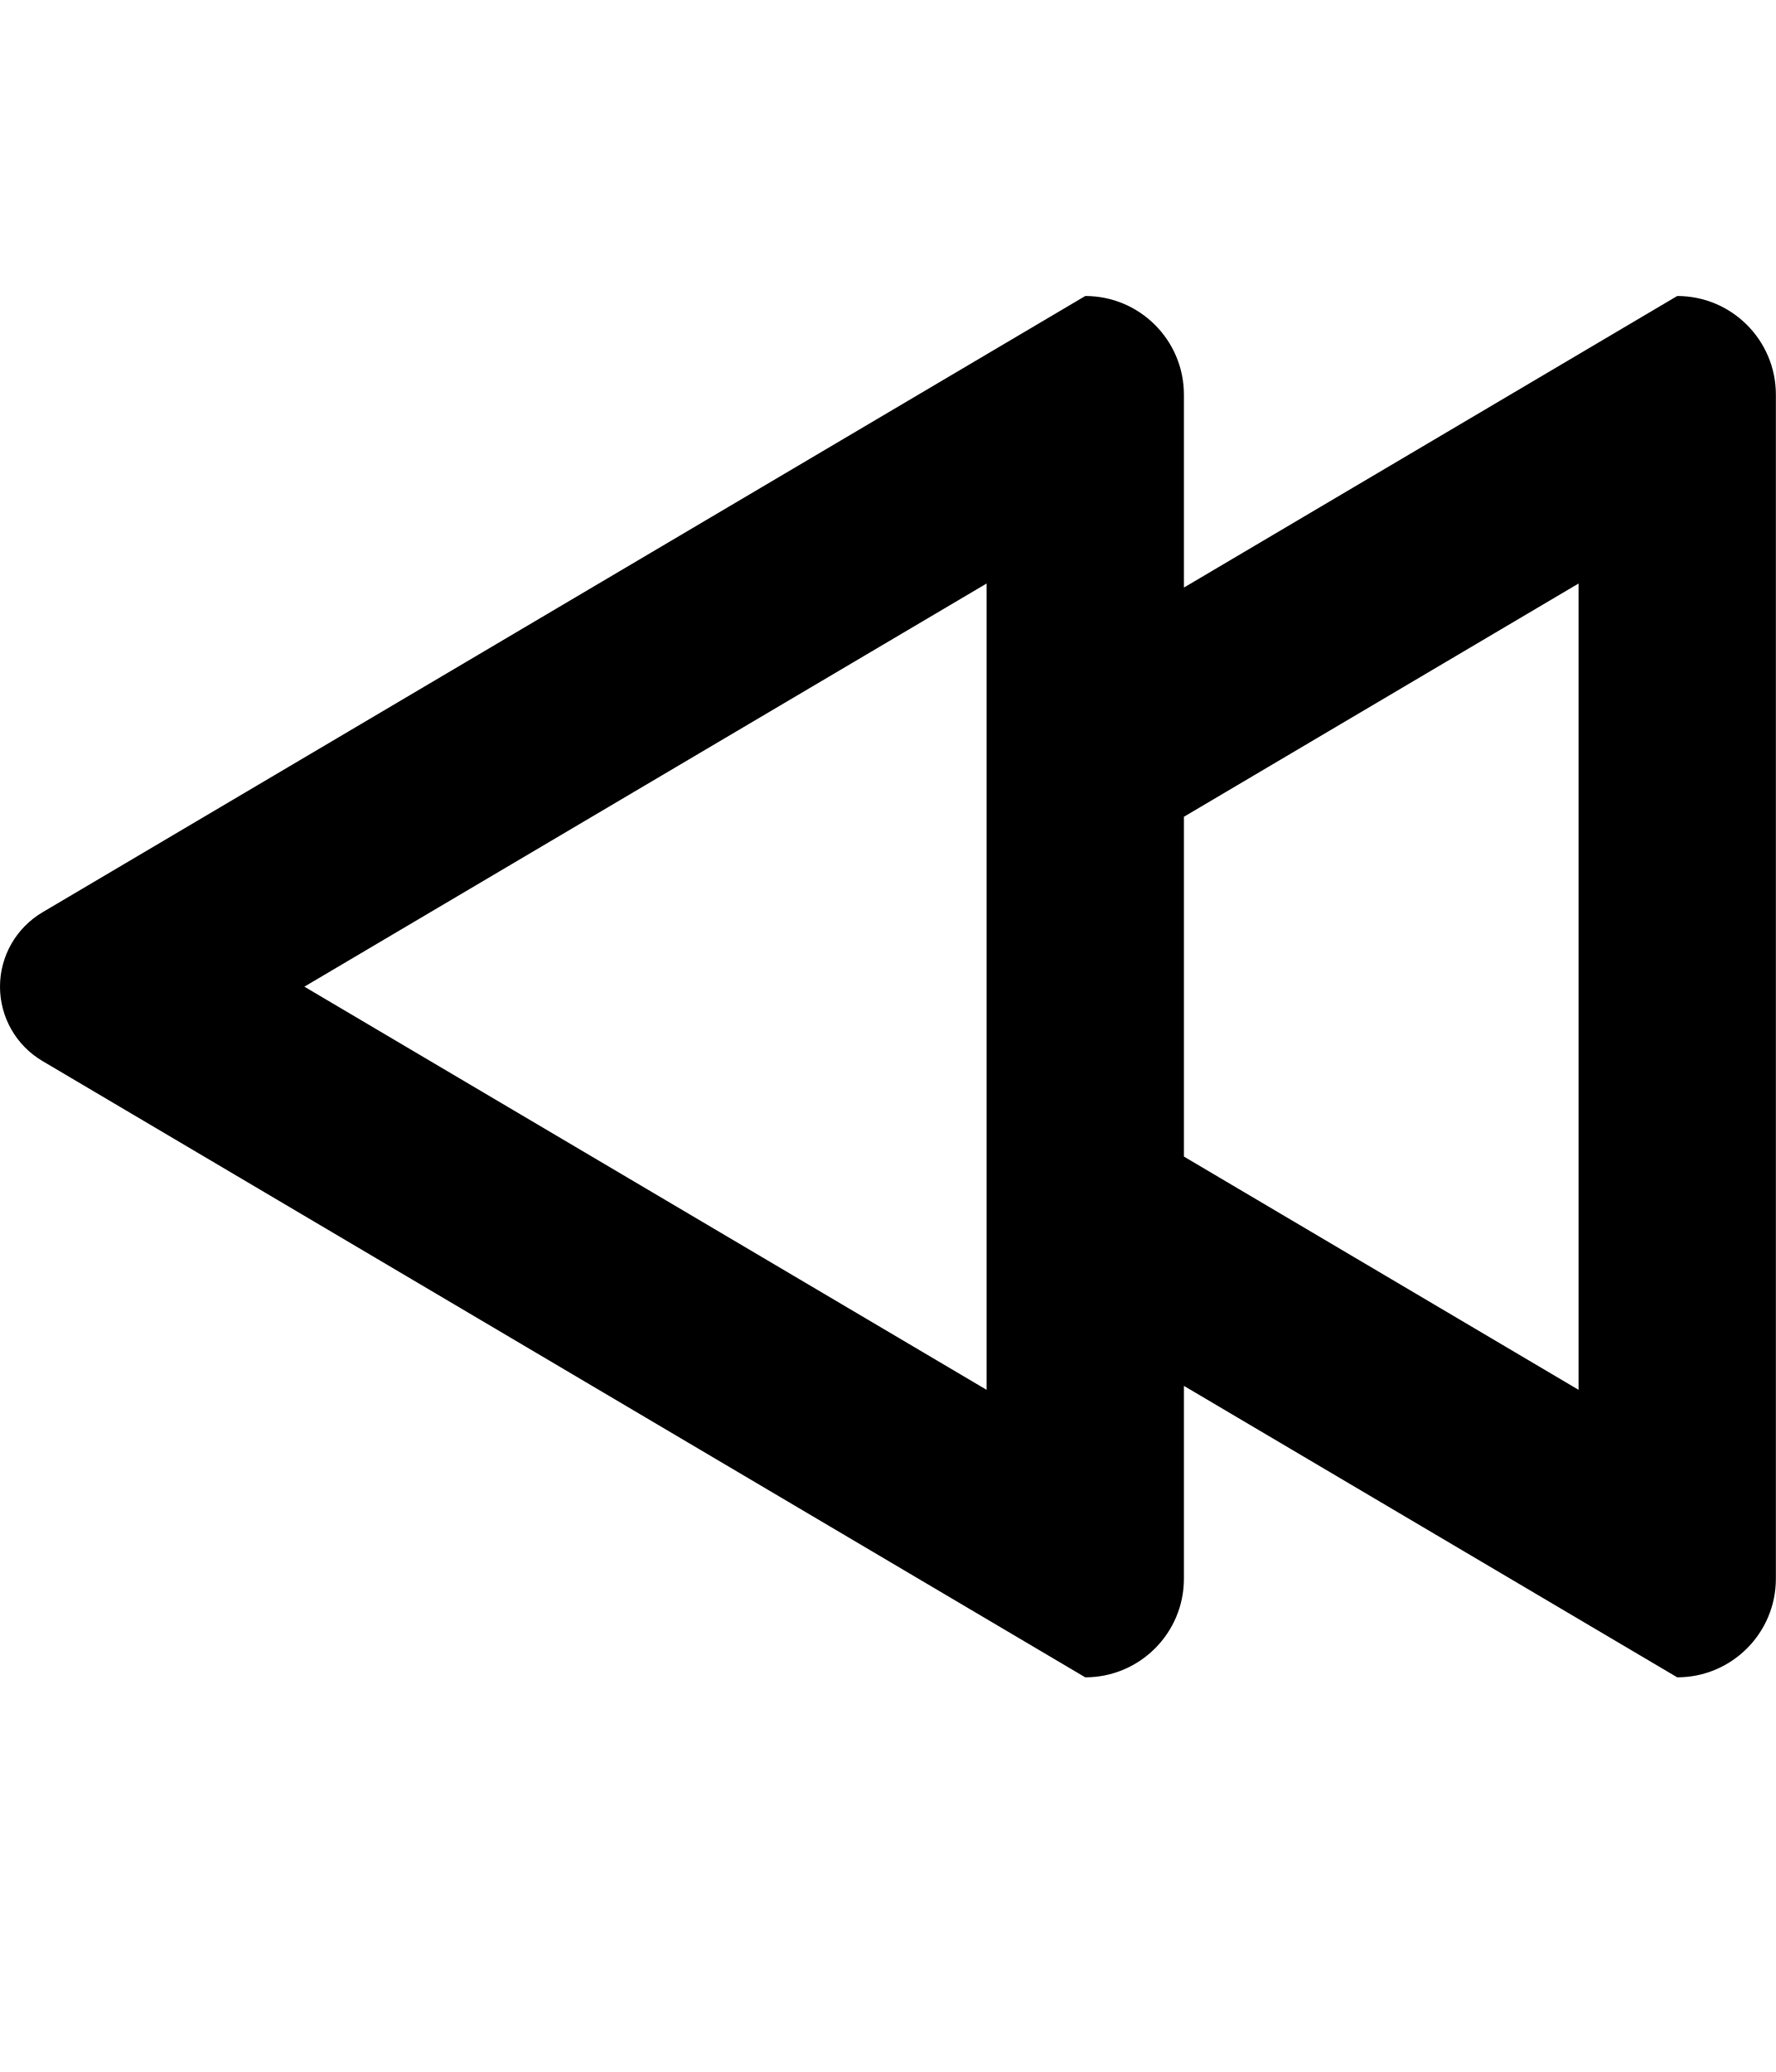
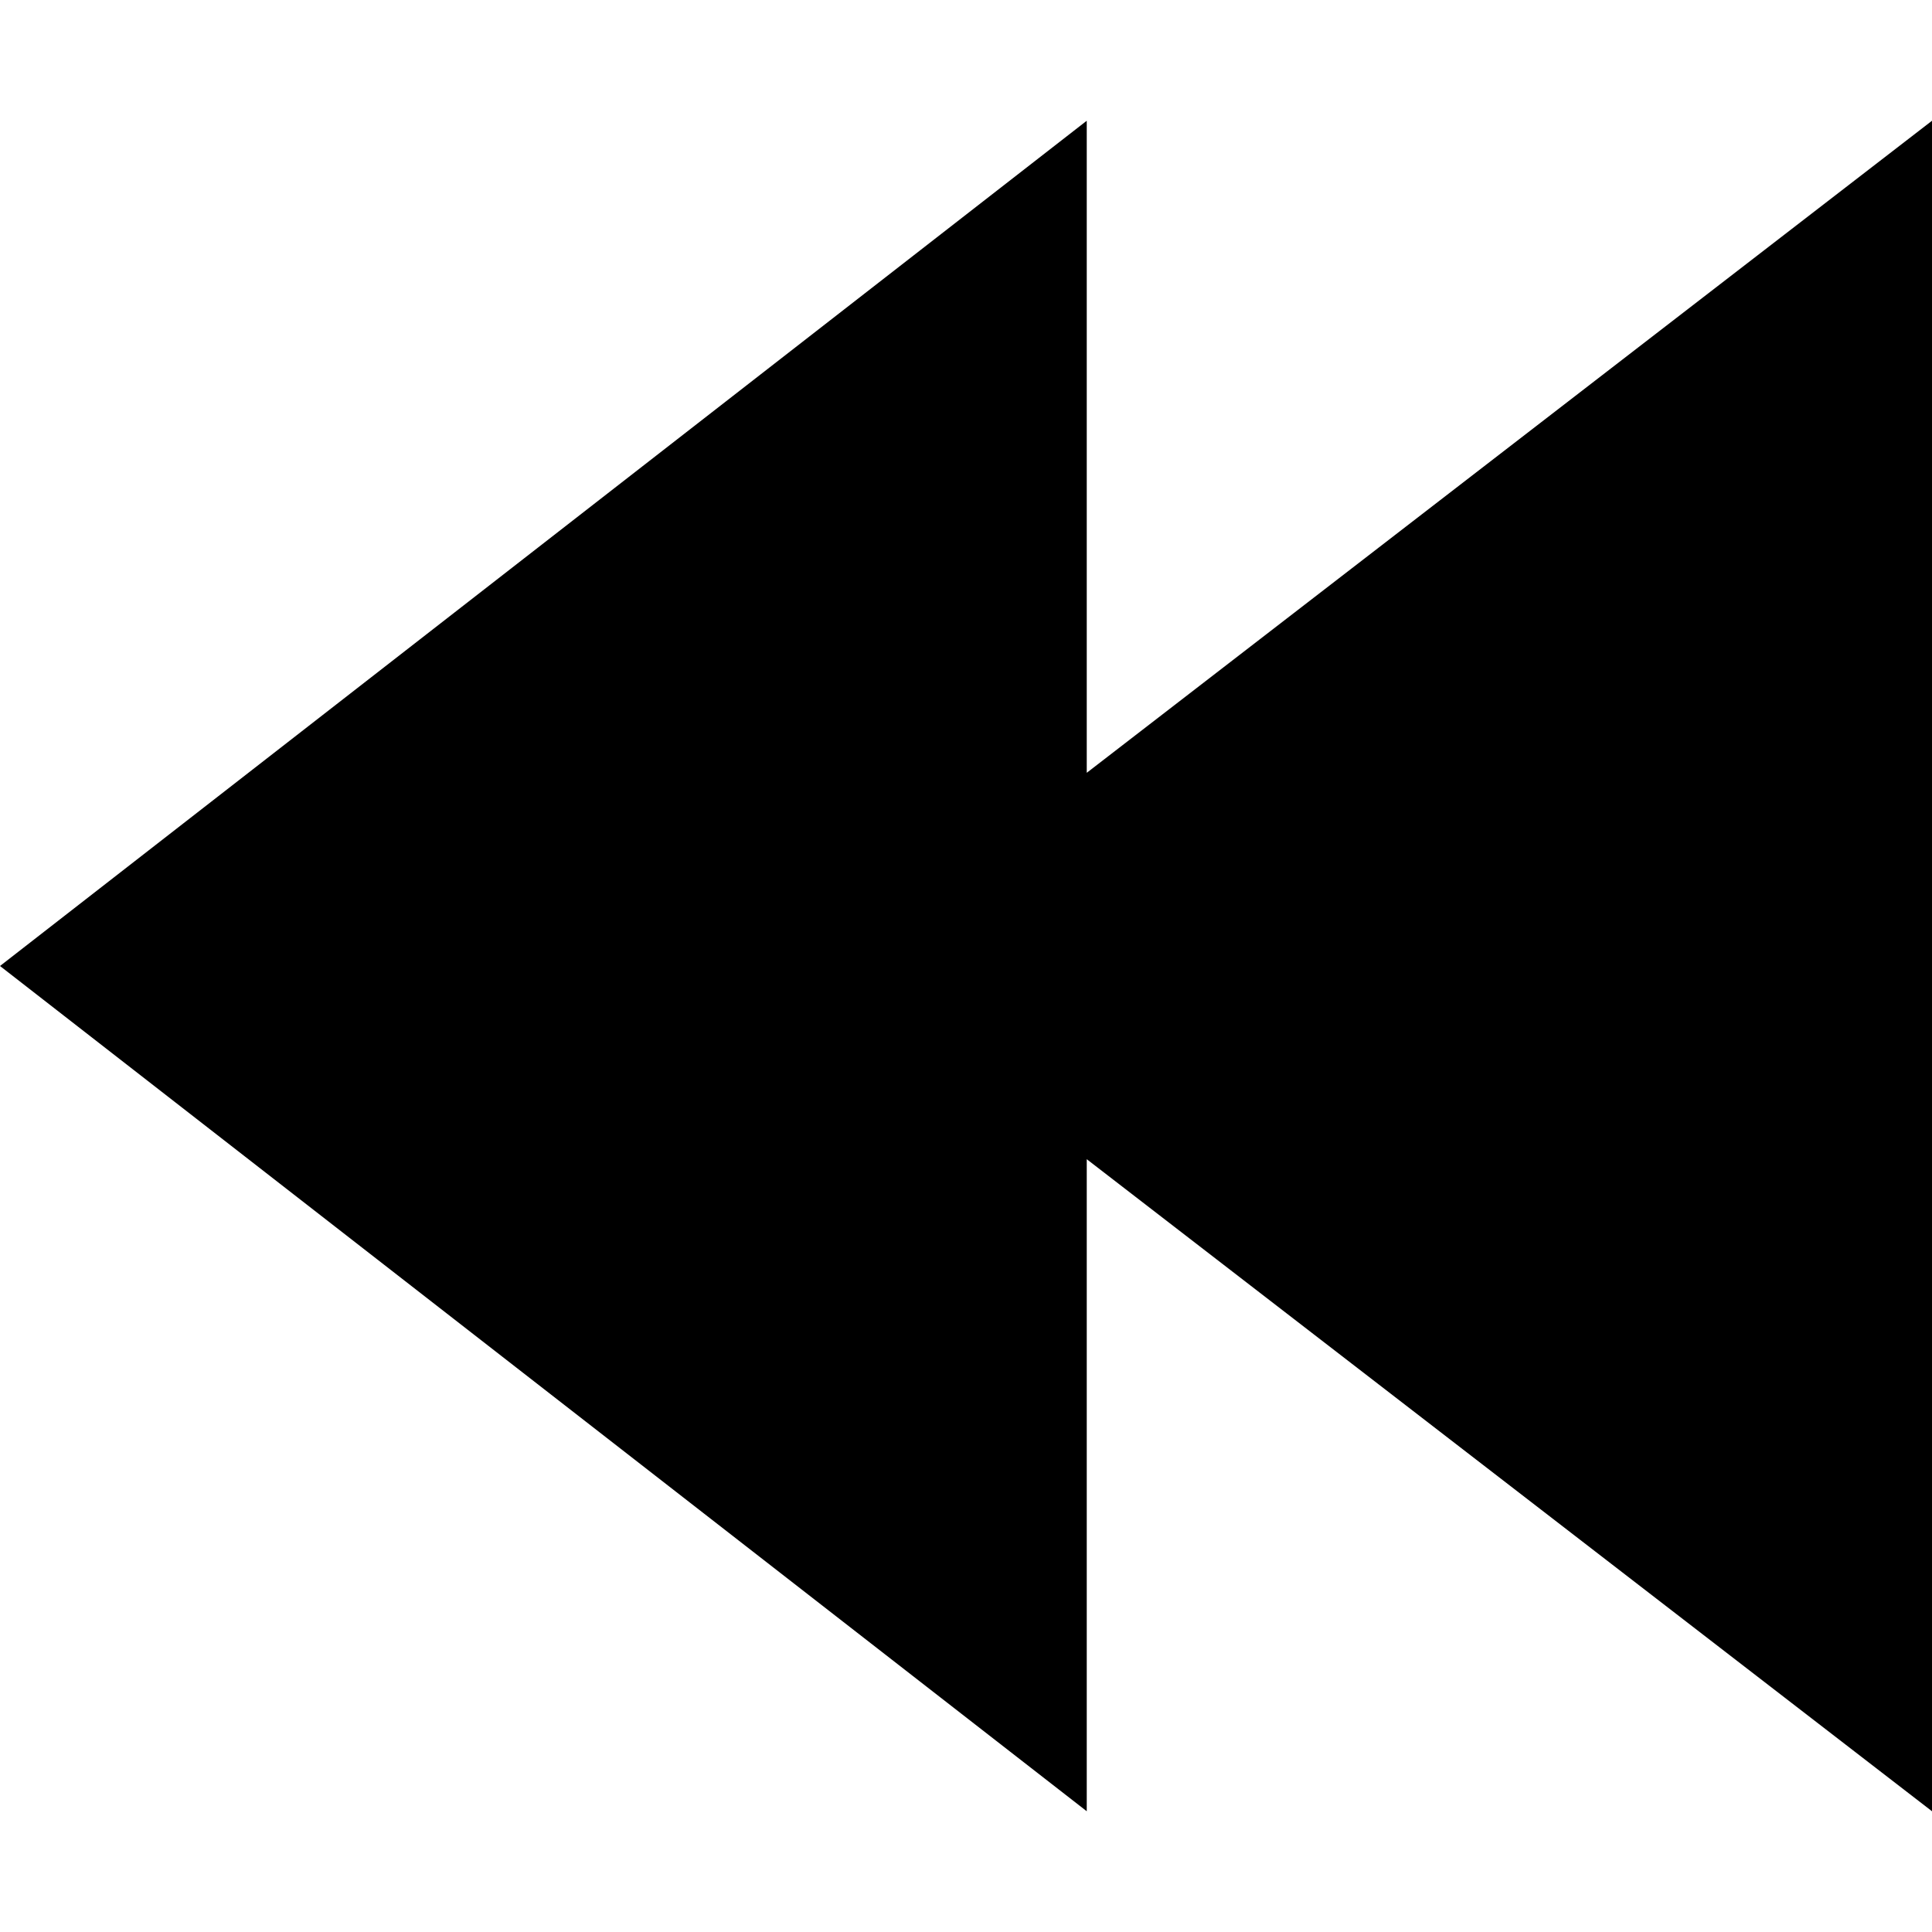
- <svg xmlns="http://www.w3.org/2000/svg" viewBox="0 0 18 21" version="1.1">
-   <path d="M17.569,9.246 L7,3 C6.448,3 6,3.448 6,4 L6,5.954 L1,3 C0.448,3 0,3.448 0,4 L0,16 C0,16.552 0.448,17 1,17 L6,14.045 L6,16 C6,16.552 6.448,17 7,17 L17.569,10.754 C17.836,10.596 18,10.31 18,10 C18,9.69 17.836,9.403 17.569,9.246 L17.569,9.246 Z M6,11.722 L2,14.086 L2,5.914 L6,8.278 L6,11.722 L6,11.722 Z M8,14.086 L8,5.914 L14.915,10 L8,14.086 L8,14.086 Z" transform="translate(9, 10) rotate(-180) translate(-9, -10) " />
+ <svg xmlns="http://www.w3.org/2000/svg" version="1.1" id="Layer_1" x="0px" y="0px" width="16px" height="16px" viewBox="0 0 16 16" enable-background="new 0 0 16 16" xml:space="preserve">
+   <polygon points="9,1 0,8 9,15 9,9.6 16,15 16,1 9,6.4 " />
</svg>
